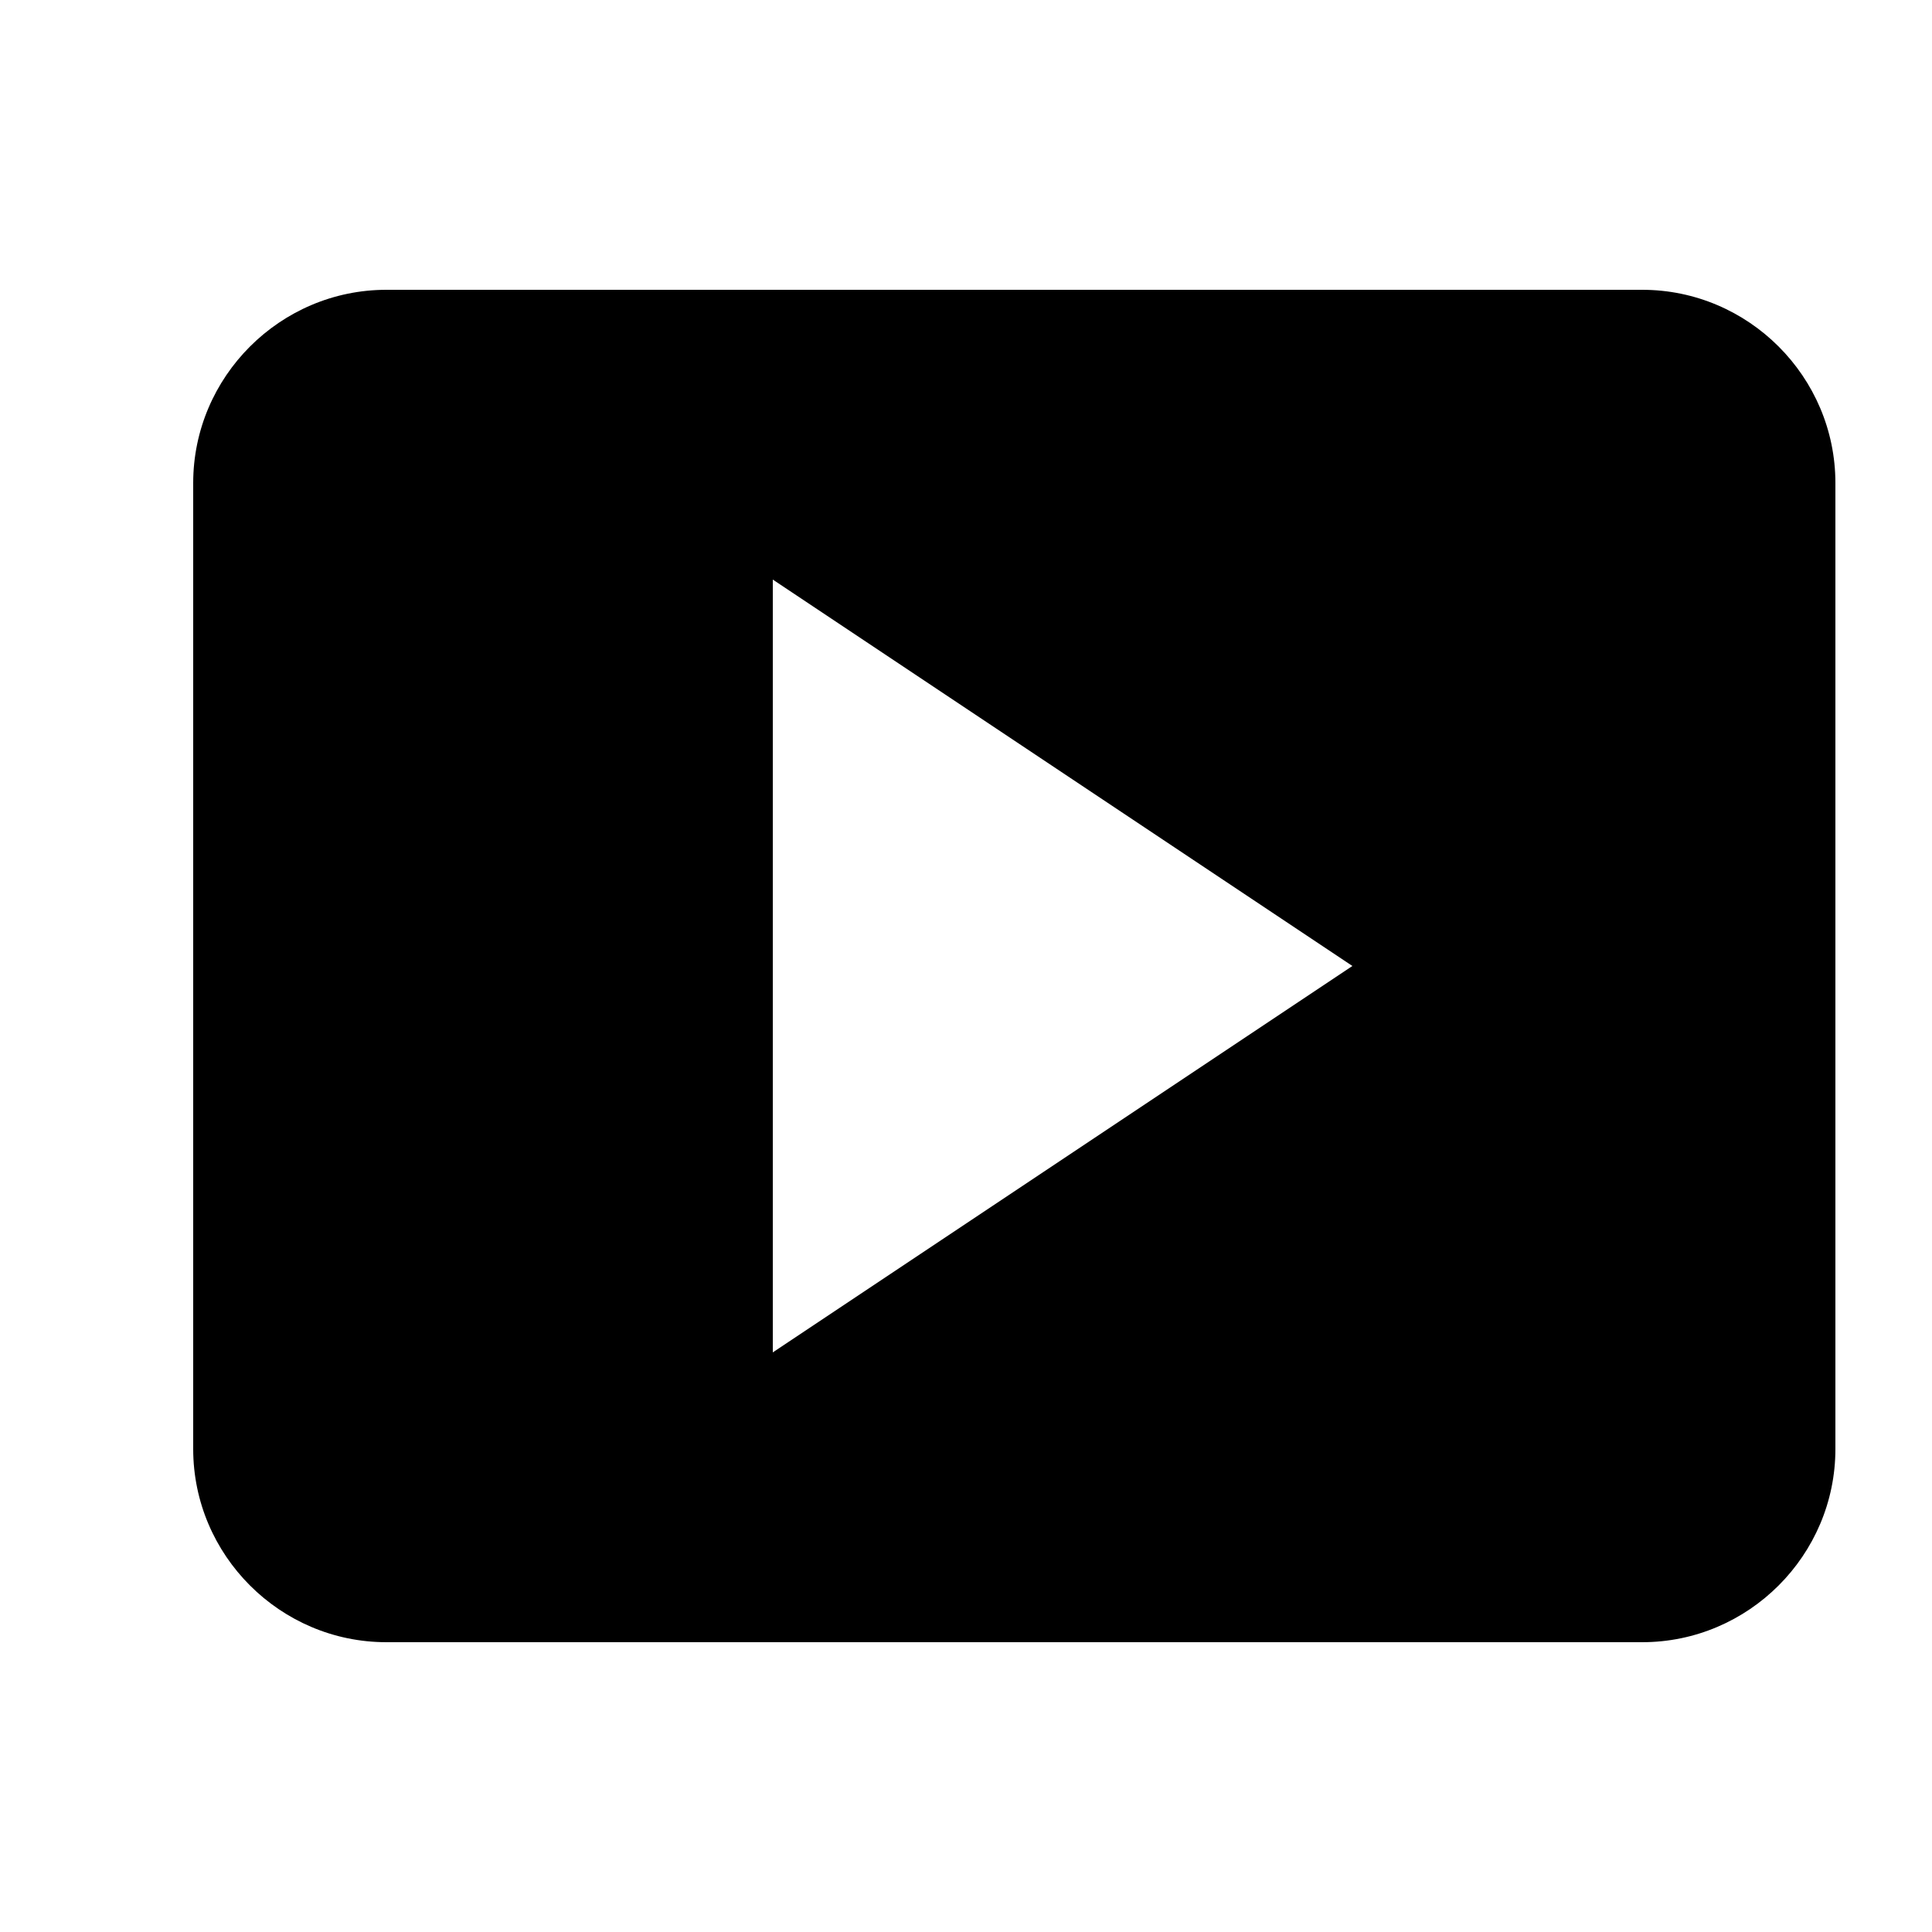
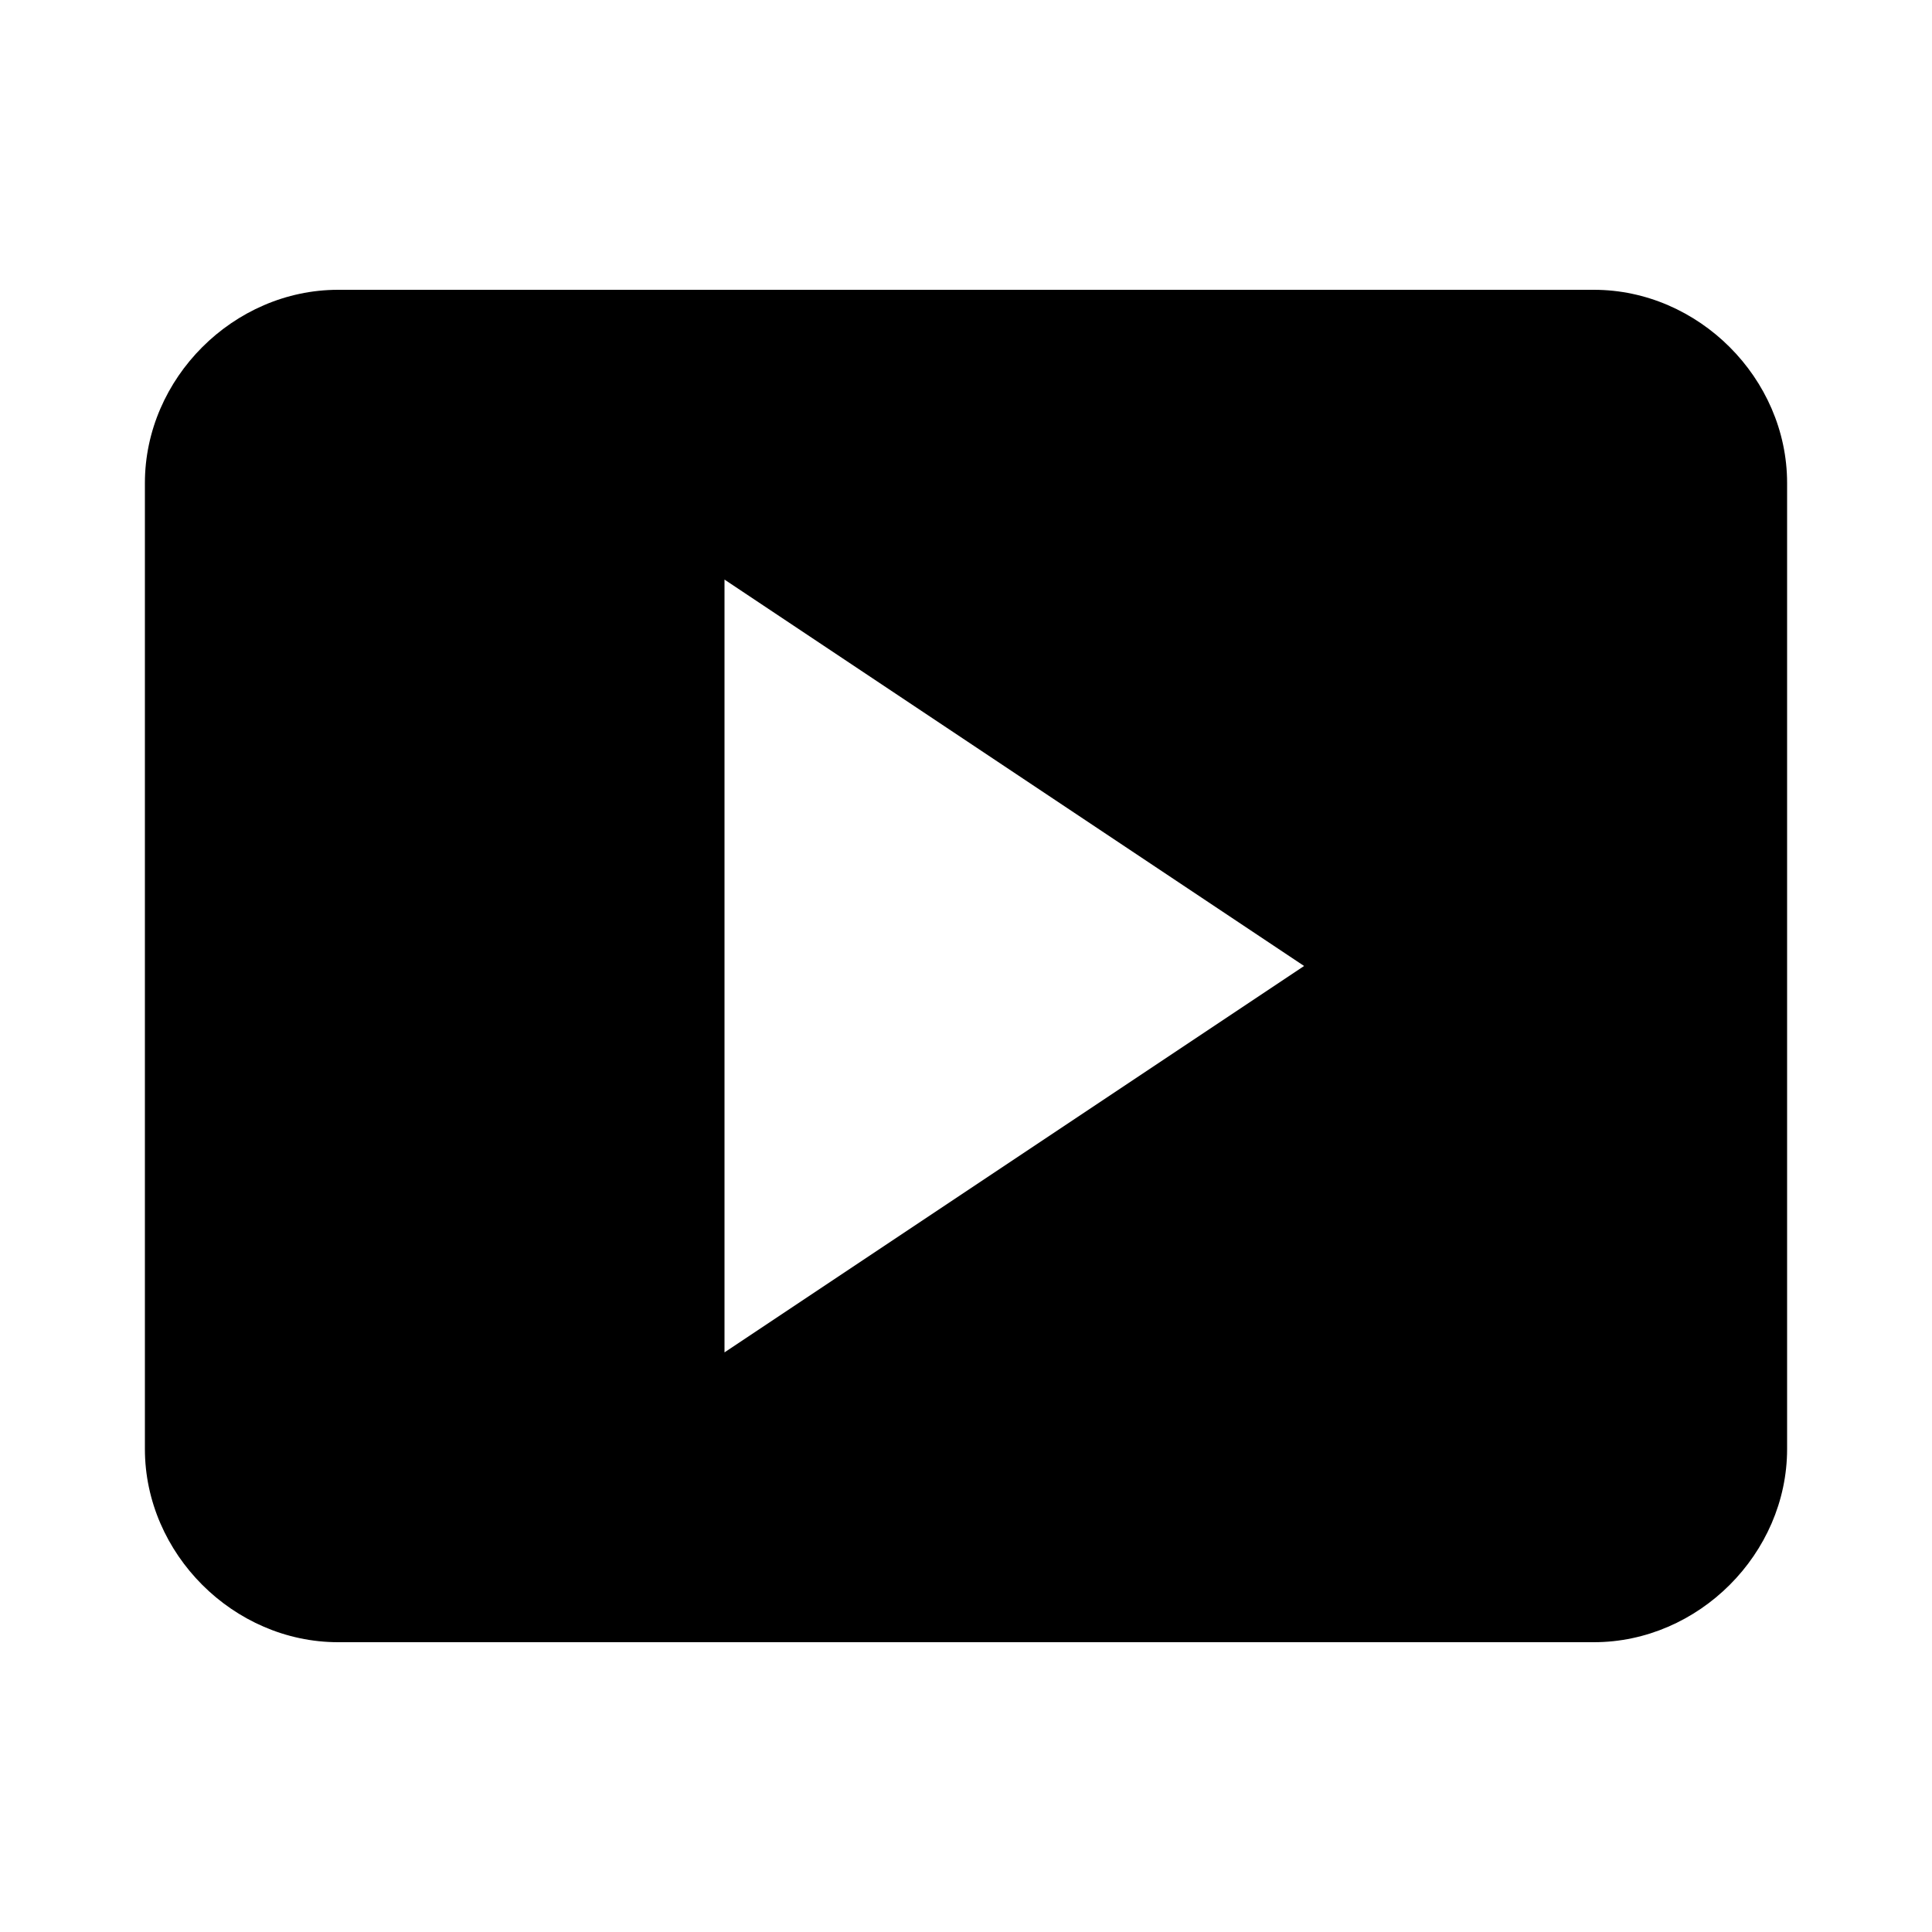
- <svg xmlns="http://www.w3.org/2000/svg" version="1.1" width="24" height="24" viewBox="0 0 24 24">
-   <path d="M22.8 18v-12c0-1.32-1.080-2.4-2.4-2.4h-15.6c-1.32 0-2.4 1.080-2.4 2.4v12c0 1.32 1.080 2.4 2.4 2.4h15.6c1.32 0 2.4-1.080 2.4-2.4zM9.6 16.8v-9.6l7.2 4.8z" />
+ <svg xmlns="http://www.w3.org/2000/svg" version="1.1" id="Layer_1" x="0px" y="0px" width="24px" height="24px" viewBox="0 0 24 24" enable-background="new 0 0 24 24" xml:space="preserve">
+   <path d="M22.2,18V6c0-1.3-1.1-2.4-2.4-2.4H4.2C2.9,3.6,1.8,4.7,1.8,6v12c0,1.3,1.1,2.4,2.4,2.4h15.6C21.1,20.4,22.2,19.3,22.2,18z   M9,16.8V7.2l7.2,4.8L9,16.8z" />
</svg>
